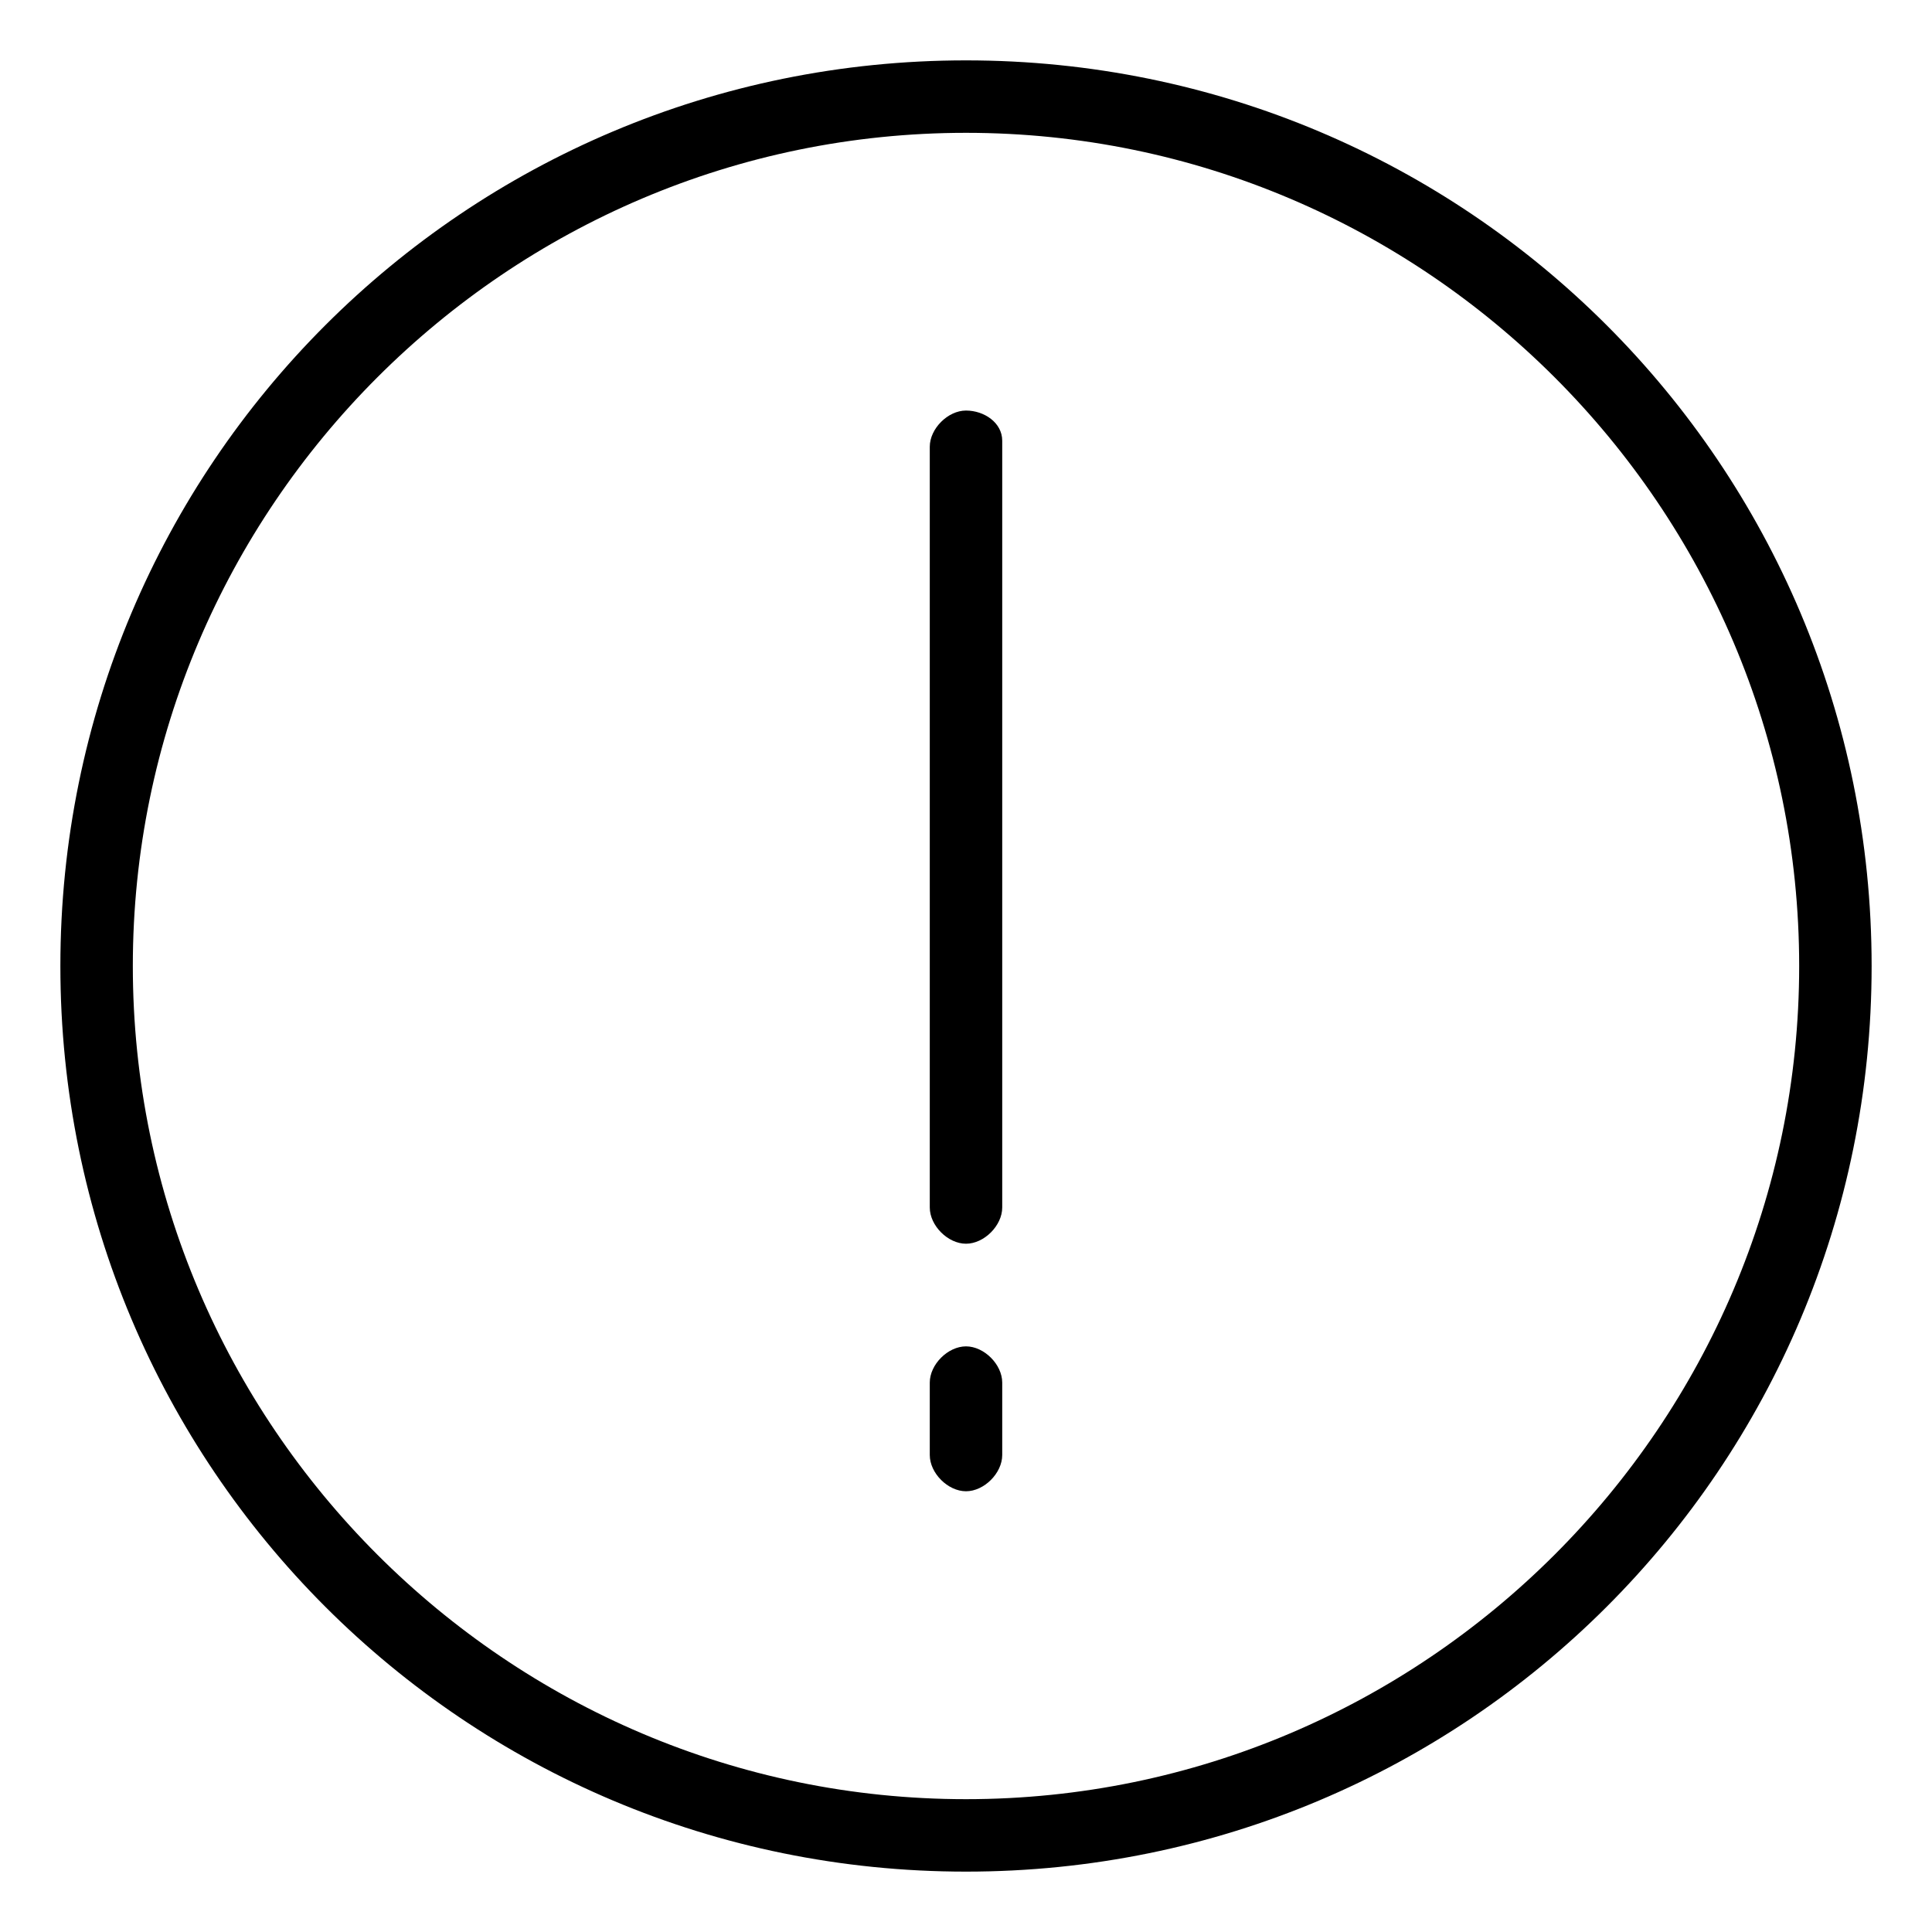
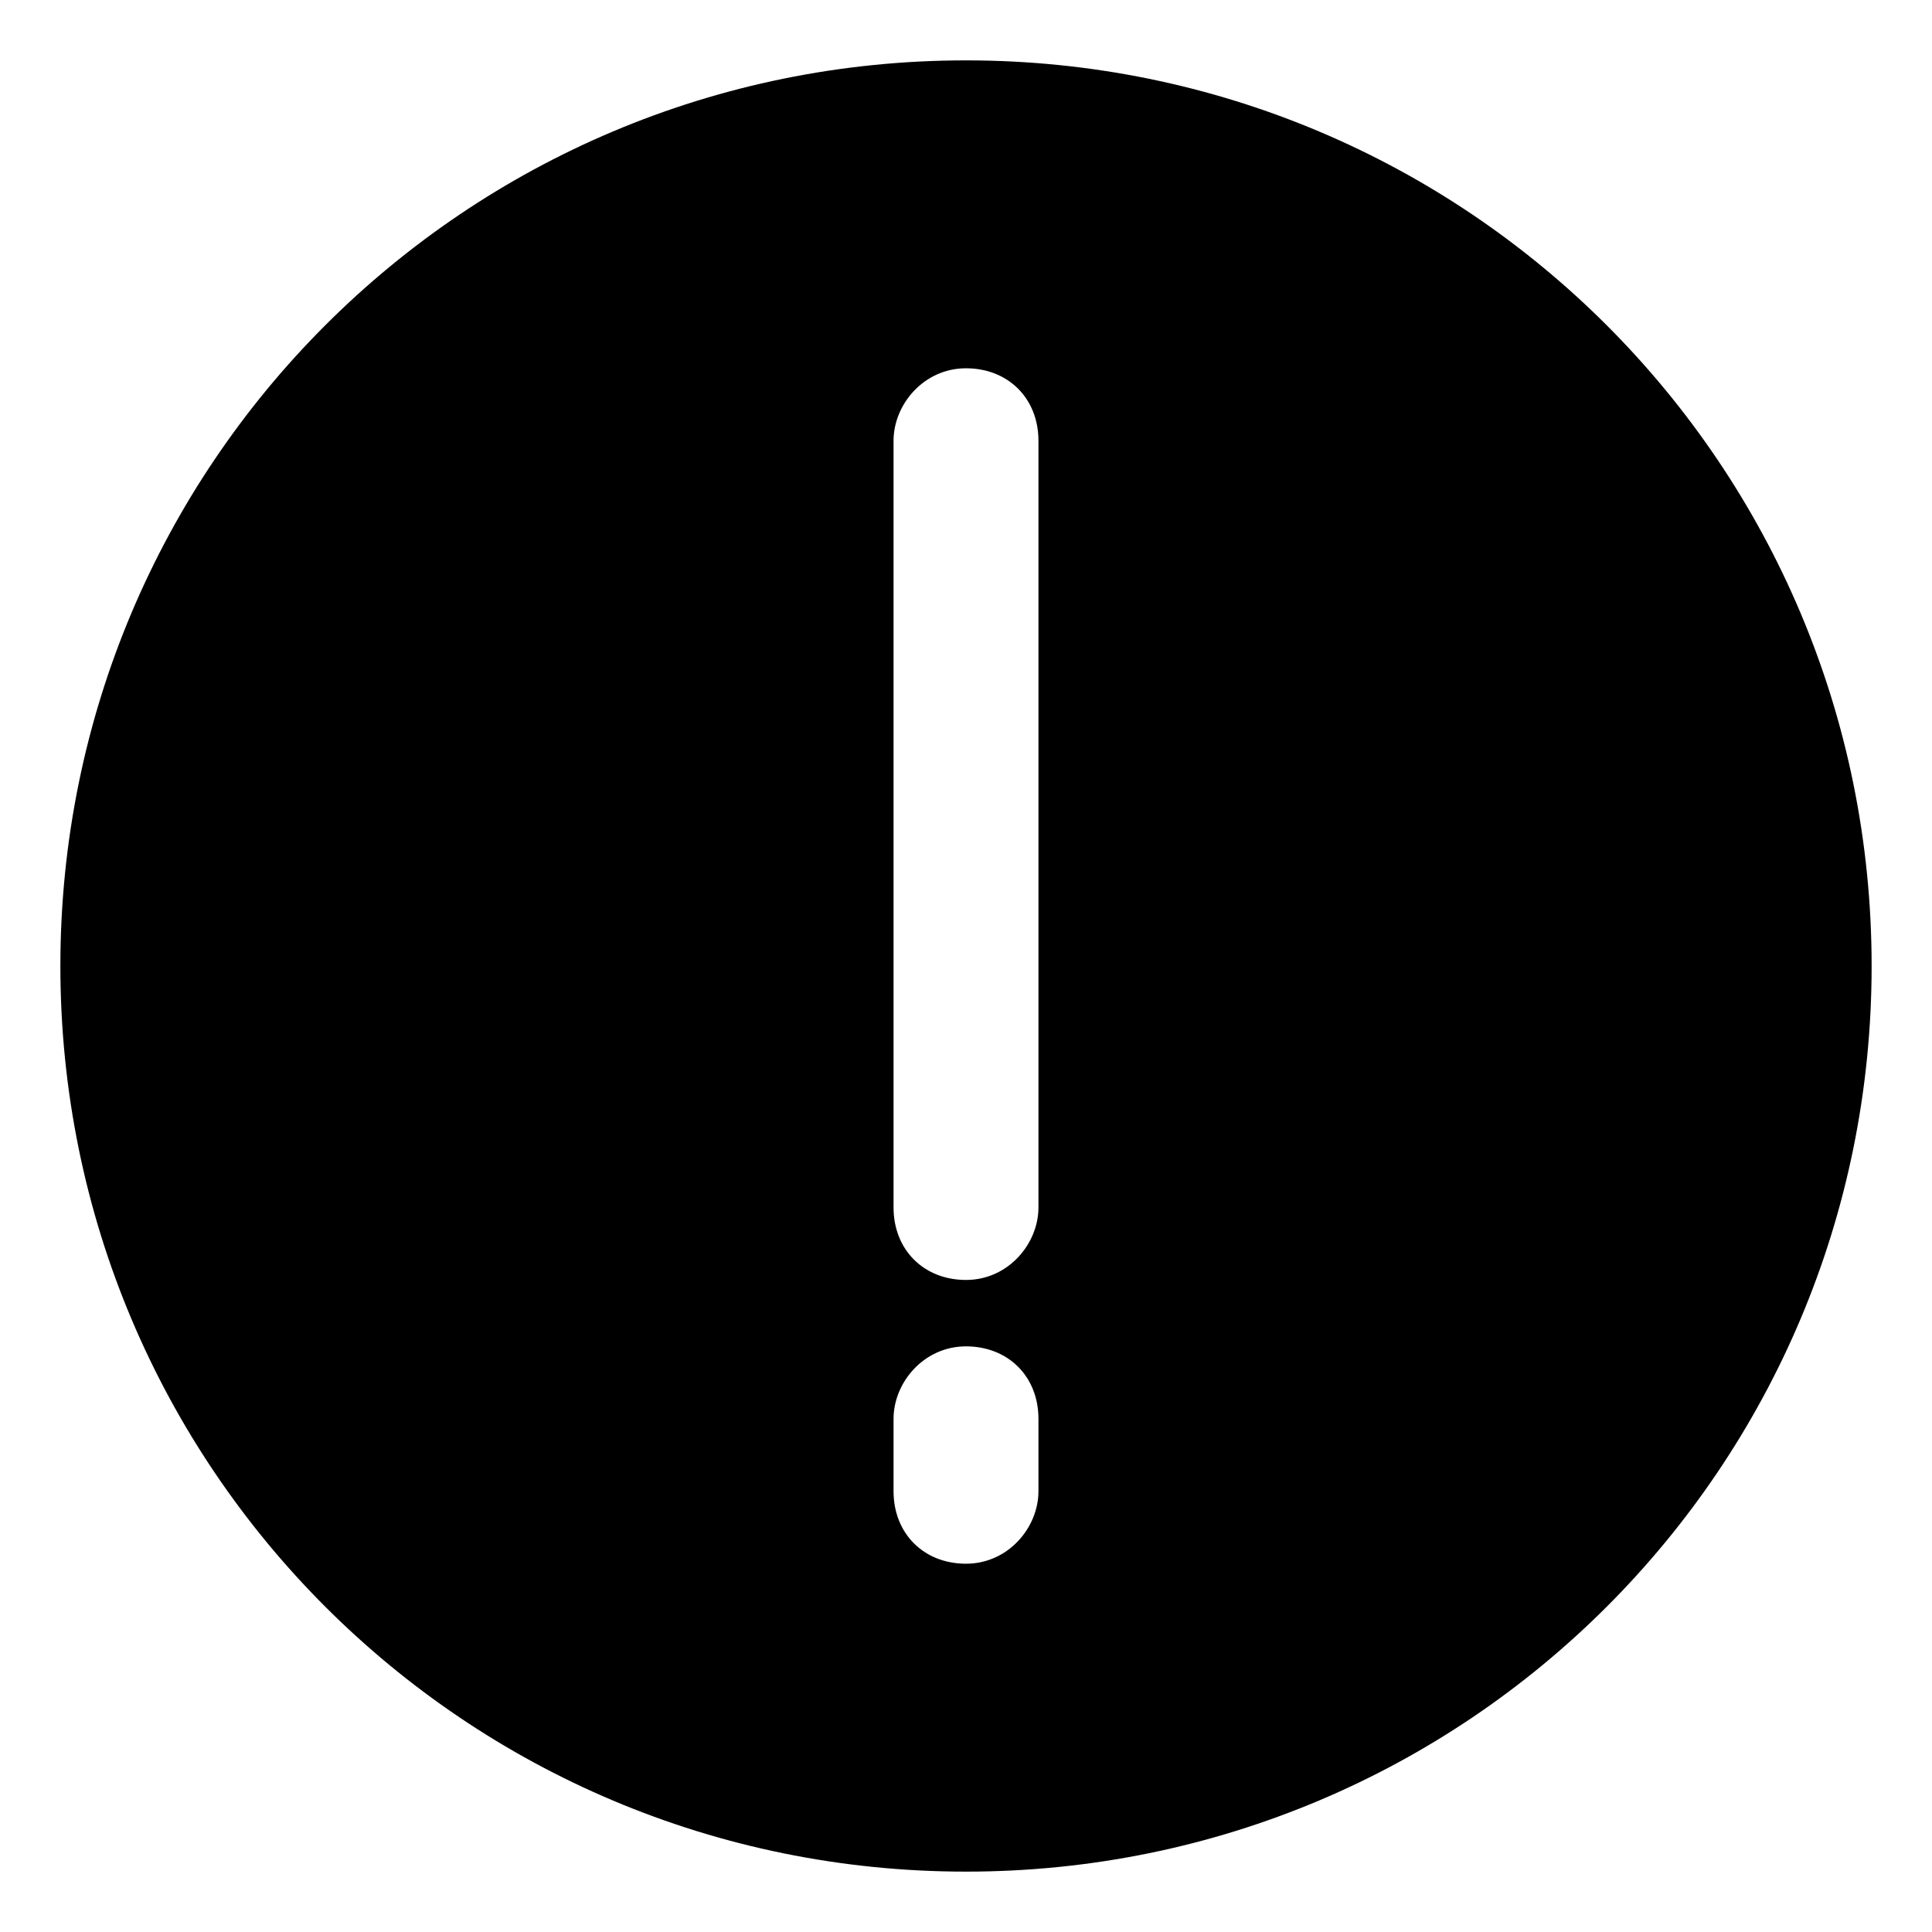
- <svg xmlns="http://www.w3.org/2000/svg" id="Layer_1" viewBox="0 0 32 32">
-   <g id="Symbols">
-     <g id="о-нас" transform="translate(-1 -1)">
-       <g id="info">
-         <path id="Shape" d="M17 2C8.7 2 2 8.7 2 17s6.7 15 15 15 15-6.7 15-15S25.3 2 17 2zm0 28.8C9.4 30.8 3.2 24.6 3.2 17S9.4 3.2 17 3.2 30.8 9.4 30.8 17 24.6 30.8 17 30.8z" class="st0" />
-         <path id="Shape_1_" d="M17 7.8c-.3 0-.6.3-.6.6V21c0 .3.3.6.6.6s.6-.3.6-.6V8.3c0-.3-.3-.5-.6-.5z" class="st0" />
-         <path id="Shape_2_" d="M17 23.3c-.3 0-.6.3-.6.6v1.2c0 .3.3.6.6.6s.6-.3.6-.6v-1.2c0-.3-.3-.6-.6-.6z" class="st0" />
-         <path id="Rectangle" fill="none" d="M1 1h32v32H1z" />
-       </g>
-     </g>
-   </g>
+ <svg xmlns="http://www.w3.org/2000/svg" id="Capa_1" viewBox="0 0 32 32">
+   <style>.st0{fill:none}</style>
+   <path d="M16 1C7.7 1 1 7.7 1 16s6.7 15 15 15 15-6.7 15-15S24.3 1 16 1zm1.2 23.7c0 .6-.5 1.2-1.2 1.2s-1.2-.5-1.2-1.2v-1.2c0-.6.5-1.2 1.2-1.2s1.2.5 1.2 1.2v1.2zm0-4.7c0 .6-.5 1.2-1.2 1.2s-1.2-.5-1.2-1.2V7.3c0-.6.5-1.2 1.2-1.2s1.2.5 1.2 1.2V20z" />
+   <path d="M0 0h32v32H0zM-10.9 60.4z" class="st0" />
</svg>
